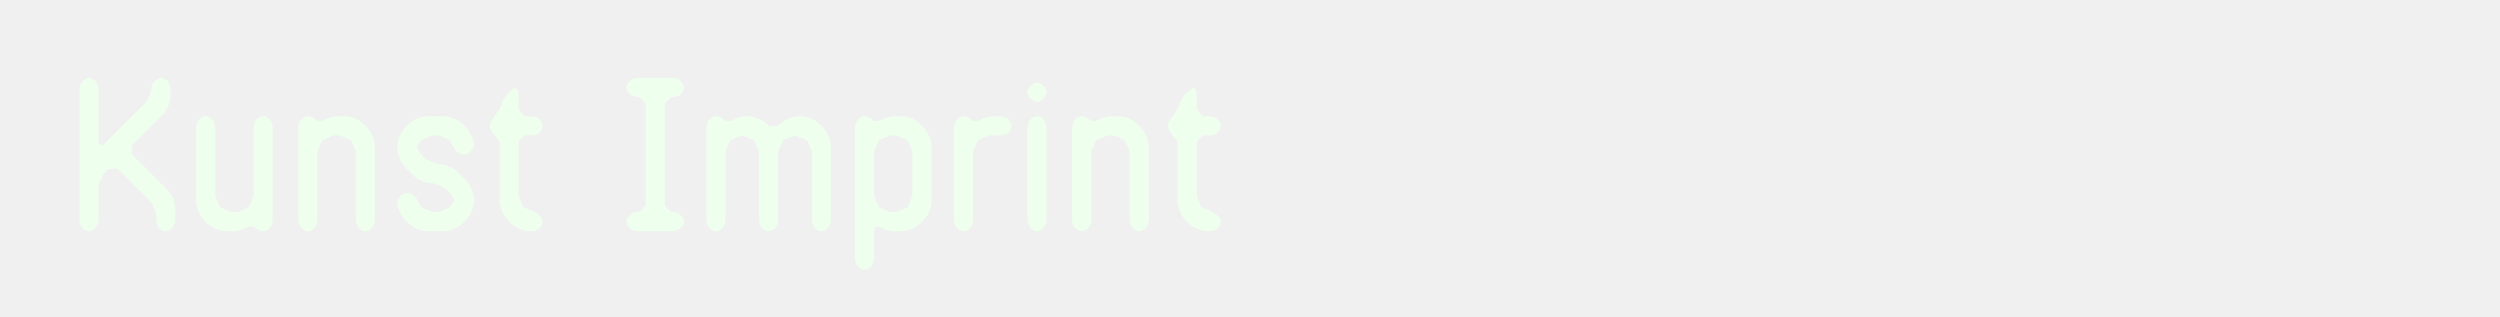
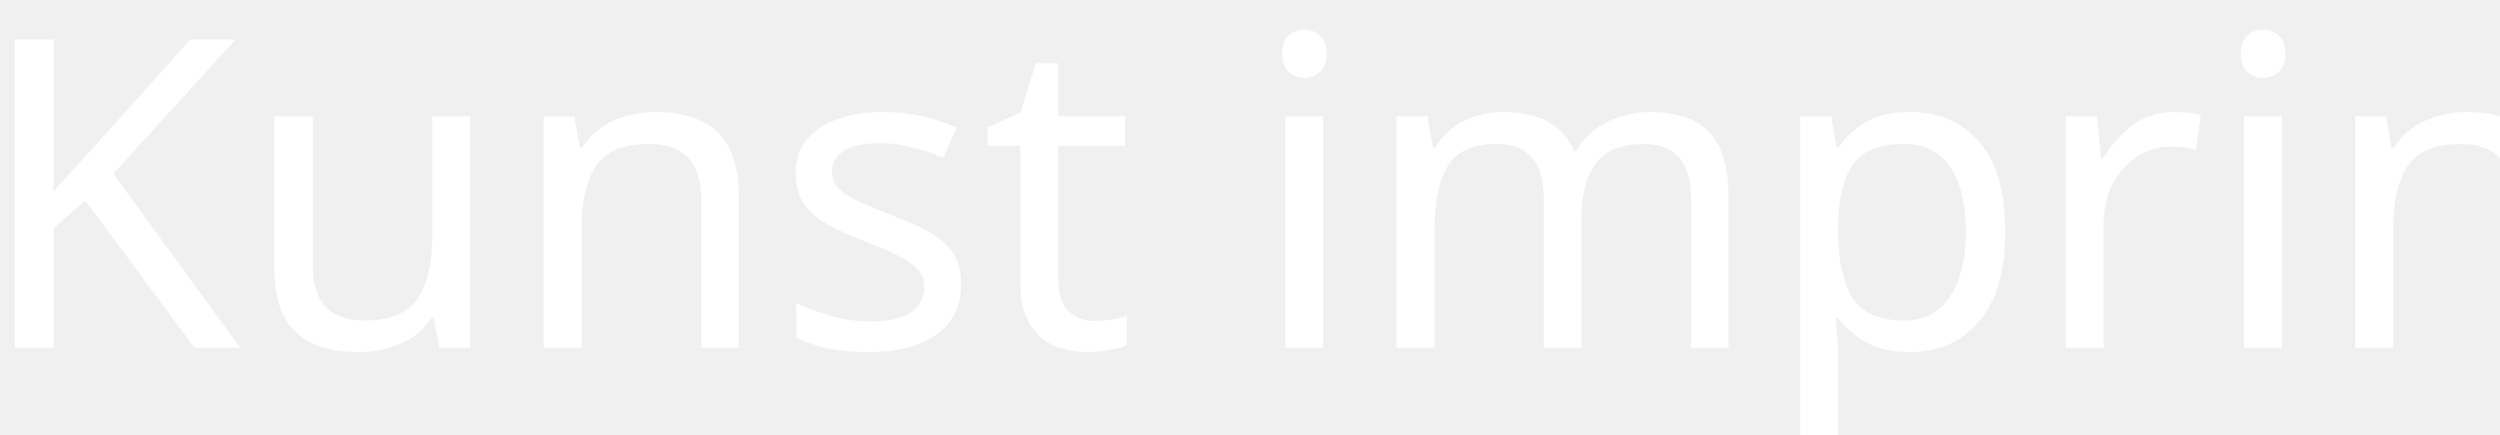
- <svg xmlns="http://www.w3.org/2000/svg" width="1200px" height="152px" viewBox="0 0 1200 152" version="1.1" style="background: #3569FF;">
-   <defs />
-   <g id="Page-1" stroke="none" stroke-width="1" fill="none" fill-rule="evenodd">
-     <g id="Artboard-2-Copy-2" fill="#EFFFEE">
-       <path d="M80.108,90.875 C81.386,92.153 82.376,93.622 83.079,95.283 L83.175,95.667 C83.814,97.392 84.133,99.117 84.133,100.842 L84.133,104.771 C84.133,106.751 83.622,108.285 82.6,109.371 C81.578,110.457 80.556,111 79.533,111 C78.447,111 77.425,110.521 76.467,109.562 C75.444,108.54 74.933,107.103 74.933,105.25 L74.933,102.375 L72.825,97.392 L56.342,80.908 L51.933,81.1 L49.633,83.4 L47.333,88.862 L47.333,104.771 C47.333,106.815 46.822,108.349 45.8,109.371 C44.778,110.457 43.756,111 42.733,111 C41.711,111 40.689,110.489 39.667,109.467 C38.644,108.444 38.133,106.911 38.133,104.867 L38.133,43.533 C38.133,41.489 38.644,39.956 39.667,38.933 C40.689,37.911 41.711,37.4 42.733,37.4 C43.756,37.4 44.778,37.911 45.8,38.933 C46.822,40.019 47.333,41.553 47.333,43.533 L47.333,68.737 L49.442,69.792 L70.525,48.708 L72.633,43.533 C72.633,41.489 73.144,39.956 74.167,38.933 C75.189,37.911 76.211,37.4 77.233,37.4 C78.319,37.4 79.342,37.847 80.3,38.742 C81.322,39.764 81.833,41.265 81.833,43.246 L81.833,45.737 C81.833,47.526 81.482,49.219 80.779,50.817 C80.076,52.478 79.118,53.915 77.904,55.129 L63.242,69.792 L63.242,74.008 L80.108,90.875 Z M99.083,106.783 L98.317,106.017 C97.039,104.739 96.049,103.269 95.346,101.608 L95.154,101.225 C94.451,99.564 94.1,97.839 94.1,96.05 L94.1,61.933 C94.1,59.889 94.611,58.356 95.633,57.333 C96.656,56.311 97.678,55.8 98.7,55.8 C99.786,55.8 100.808,56.279 101.767,57.237 C102.789,58.26 103.3,59.793 103.3,61.837 L103.3,94.229 L105.6,99.5 L110.967,101.8 L114.033,101.8 L119.4,99.5 L121.7,94.229 L121.7,61.837 C121.7,59.793 122.211,58.26 123.233,57.237 C124.192,56.279 125.214,55.8 126.3,55.8 C127.322,55.8 128.344,56.311 129.367,57.333 C130.389,58.356 130.9,59.889 130.9,61.933 L130.9,104.867 C130.9,106.911 130.389,108.444 129.367,109.467 C128.344,110.489 127.322,111 126.3,111 C125.214,111 124.192,110.617 123.233,109.85 L121.7,108.7 L119.4,108.7 L116.812,109.85 C115.215,110.617 113.49,111 111.638,111 L108.763,111 C106.91,111 105.185,110.617 103.588,109.85 L103.396,109.85 C101.735,109.019 100.297,107.997 99.083,106.783 Z M143.167,104.867 L143.167,61.933 C143.167,59.889 143.678,58.356 144.7,57.333 C145.722,56.311 146.744,55.8 147.767,55.8 C148.853,55.8 149.875,56.183 150.833,56.95 L152.367,58.1 L154.667,58.1 L157.254,56.95 C158.851,56.183 160.576,55.8 162.429,55.8 L165.304,55.8 C167.157,55.8 168.882,56.183 170.479,56.95 L170.671,56.95 C172.332,57.781 173.769,58.803 174.983,60.017 L175.75,60.783 C177.028,62.061 178.018,63.531 178.721,65.192 L178.912,65.575 C179.615,67.236 179.967,68.961 179.967,70.75 L179.967,104.867 C179.967,106.911 179.456,108.444 178.433,109.467 C177.411,110.489 176.389,111 175.367,111 C174.281,111 173.258,110.521 172.3,109.562 C171.278,108.54 170.767,107.007 170.767,104.963 L170.767,72.571 L168.467,67.3 L163.1,65 L160.033,65 L154.667,67.3 L152.367,72.571 L152.367,104.963 C152.367,107.007 151.856,108.54 150.833,109.562 C149.875,110.521 148.853,111 147.767,111 C146.744,111 145.722,110.489 144.7,109.467 C143.678,108.444 143.167,106.911 143.167,104.867 Z M195.683,106.783 L194.917,106.017 C193.639,104.739 192.649,103.269 191.946,101.608 L191.754,101.225 C191.051,99.564 190.7,98.222 190.7,97.2 C190.7,96.178 191.211,95.156 192.233,94.133 C193.256,93.111 194.278,92.6 195.3,92.6 C196.386,92.6 197.408,92.983 198.367,93.75 C199.325,94.453 200.219,95.603 201.05,97.2 L202.2,99.5 L207.567,101.8 L210.633,101.8 L216,99.5 L218.3,96.05 L216,92.6 L213.7,90.3 L208.333,88 L207.95,88 C206.161,88 204.436,87.649 202.775,86.946 L202.392,86.754 C200.731,86.051 199.261,85.061 197.983,83.783 L194.917,80.717 C193.639,79.439 192.649,77.969 191.946,76.308 L191.85,76.117 C191.083,74.519 190.7,72.794 190.7,70.942 L190.7,70.558 C190.7,68.706 191.083,66.981 191.85,65.383 L191.946,65.192 C192.649,63.531 193.639,62.061 194.917,60.783 L195.683,60.017 C196.961,58.739 198.431,57.749 200.092,57.046 L200.475,56.854 C202.136,56.151 203.861,55.8 205.65,55.8 L212.55,55.8 C214.339,55.8 216.064,56.151 217.725,56.854 L218.108,57.046 C219.769,57.749 221.239,58.739 222.517,60.017 L223.283,60.783 C224.561,62.061 225.551,63.531 226.254,65.192 L226.446,65.575 C227.149,67.236 227.5,68.578 227.5,69.6 C227.5,70.622 226.989,71.644 225.967,72.667 C224.944,73.689 223.922,74.2 222.9,74.2 C221.814,74.2 220.792,73.817 219.833,73.05 C218.875,72.347 217.981,71.197 217.15,69.6 L216,67.3 L210.633,65 L207.567,65 L202.2,67.3 L199.9,70.75 L202.2,74.2 L204.5,76.5 L209.867,78.8 L210.25,78.8 C212.039,78.8 213.764,79.151 215.425,79.854 L215.808,80.046 C217.469,80.749 218.939,81.739 220.217,83.017 L223.283,86.083 C224.561,87.361 225.551,88.831 226.254,90.492 L226.35,90.683 C227.117,92.281 227.5,94.006 227.5,95.858 L227.5,96.242 C227.5,98.094 227.117,99.819 226.35,101.417 L226.254,101.608 C225.551,103.269 224.561,104.739 223.283,106.017 L222.517,106.783 C221.239,108.061 219.769,109.051 218.108,109.754 L217.725,109.946 C216.064,110.649 214.339,111 212.55,111 L205.65,111 C203.861,111 202.136,110.649 200.475,109.946 L200.092,109.754 C198.431,109.051 196.961,108.061 195.683,106.783 Z M244.75,106.783 L243.983,106.017 C242.706,104.739 241.715,103.269 241.012,101.608 L240.821,101.225 C240.118,99.564 239.767,97.839 239.767,96.05 L239.767,68.067 L236.892,64.233 C235.742,62.7 235.167,61.422 235.167,60.4 C235.167,59.314 235.55,58.292 236.317,57.333 L237.467,55.8 L239.767,52.35 L241.108,49.092 C241.683,47.494 242.642,46.025 243.983,44.683 L244.175,44.492 C245.581,43.086 246.667,42.383 247.433,42.383 C248.456,42.383 248.967,43.757 248.967,46.504 L248.967,52.542 L251.842,55.8 L254.525,55.8 C256.506,55.8 258.007,56.311 259.029,57.333 C259.988,58.292 260.467,59.314 260.467,60.4 C260.467,61.486 259.988,62.508 259.029,63.467 C258.007,64.489 256.569,65 254.717,65 L251.842,65 L248.967,67.971 L248.967,94.229 L251.267,99.5 L254.525,100.842 C256.186,101.481 257.592,102.311 258.742,103.333 C259.892,104.292 260.467,105.314 260.467,106.4 C260.467,107.486 259.988,108.508 259.029,109.467 C258.007,110.489 256.569,111 254.717,111 L254.525,111 C252.672,111 250.947,110.617 249.35,109.85 L249.158,109.754 C247.497,109.051 246.028,108.061 244.75,106.783 Z M323.717,46.6 L322.183,46.6 L319.117,49.667 L319.117,98.733 L322.183,101.8 C324.228,101.8 325.761,102.311 326.783,103.333 C327.806,104.356 328.317,105.378 328.317,106.4 C328.317,107.422 327.806,108.444 326.783,109.467 C325.761,110.489 324.228,111 322.183,111 L306.85,111 C304.806,111 303.272,110.489 302.25,109.467 C301.228,108.444 300.717,107.422 300.717,106.4 C300.717,105.378 301.228,104.356 302.25,103.333 C303.272,102.311 304.294,101.8 305.317,101.8 L306.85,101.8 L309.917,98.733 L309.917,49.667 L306.85,46.6 C304.806,46.6 303.272,46.089 302.25,45.067 C301.228,44.044 300.717,43.022 300.717,42 C300.717,40.978 301.228,39.956 302.25,38.933 C303.272,37.911 304.806,37.4 306.85,37.4 L322.183,37.4 C324.228,37.4 325.761,37.911 326.783,38.933 C327.806,39.956 328.317,40.978 328.317,42 C328.317,43.022 327.806,44.044 326.783,45.067 C325.761,46.089 324.739,46.6 323.717,46.6 Z M339.05,104.867 L339.05,61.933 C339.05,59.889 339.561,58.356 340.583,57.333 C341.606,56.311 342.628,55.8 343.65,55.8 C344.736,55.8 345.758,56.183 346.717,56.95 L348.25,58.1 L350.55,58.1 L353.233,56.95 C354.831,56.183 356.556,55.8 358.408,55.8 L358.792,55.8 C360.644,55.8 362.369,56.183 363.967,56.95 L364.158,57.046 C365.819,57.749 367.033,58.483 367.8,59.25 L368.95,60.4 L373.55,60.4 L373.933,60.017 C375.211,58.739 376.681,57.749 378.342,57.046 L378.533,56.95 C380.131,56.183 381.856,55.8 383.708,55.8 L384.092,55.8 C385.944,55.8 387.669,56.183 389.267,56.95 L389.458,57.046 C391.119,57.749 392.589,58.739 393.867,60.017 L394.633,60.783 C395.911,62.061 396.901,63.531 397.604,65.192 L397.796,65.575 C398.499,67.236 398.85,68.961 398.85,70.75 L398.85,104.867 C398.85,106.911 398.339,108.444 397.317,109.467 C396.294,110.489 395.272,111 394.25,111 C393.164,111 392.142,110.521 391.183,109.562 C390.161,108.54 389.65,107.007 389.65,104.963 L389.65,72.571 L387.35,67.3 L381.6,65 L375.85,67.3 L373.55,72.571 L373.55,104.963 C373.55,107.007 373.039,108.54 372.017,109.562 C371.058,110.521 370.036,111 368.95,111 C367.864,111 366.842,110.521 365.883,109.562 C364.861,108.54 364.35,107.007 364.35,104.963 L364.35,72.571 L362.05,67.3 L356.3,65 L350.55,67.3 L348.25,72.571 L348.25,104.963 C348.25,107.007 347.739,108.54 346.717,109.562 C345.758,110.521 344.736,111 343.65,111 C342.628,111 341.606,110.489 340.583,109.467 C339.561,108.444 339.05,106.911 339.05,104.867 Z M410.35,123.267 L410.35,61.933 C410.35,59.889 410.861,58.356 411.883,57.333 C412.906,56.311 413.928,55.8 414.95,55.8 C416.036,55.8 417.058,56.183 418.017,56.95 L419.55,58.1 L421.85,58.1 L424.438,56.95 C426.035,56.183 427.76,55.8 429.613,55.8 L432.488,55.8 C434.34,55.8 436.065,56.183 437.663,56.95 L437.854,56.95 C439.515,57.781 440.953,58.803 442.167,60.017 L442.933,60.783 C444.211,62.061 445.201,63.531 445.904,65.192 L446.096,65.575 C446.799,67.236 447.15,68.961 447.15,70.75 L447.15,96.05 C447.15,97.839 446.799,99.564 446.096,101.225 L445.904,101.608 C445.201,103.269 444.211,104.739 442.933,106.017 L442.167,106.783 C440.953,107.997 439.515,109.019 437.854,109.85 L437.663,109.85 C436.065,110.617 434.34,111 432.488,111 L429.613,111 C427.76,111 426.035,110.617 424.438,109.85 L421.85,108.7 L419.55,109.275 L419.55,123.458 C419.55,125.439 419.039,126.94 418.017,127.963 C417.058,128.921 416.036,129.4 414.95,129.4 C413.928,129.4 412.906,128.889 411.883,127.867 C410.861,126.844 410.35,125.311 410.35,123.267 Z M427.217,101.8 L430.283,101.8 L435.65,99.5 L437.95,94.133 L437.95,72.667 L435.65,67.3 L430.283,65 L427.217,65 L421.85,67.3 L419.55,72.667 L419.55,94.133 L421.85,99.5 L427.217,101.8 Z M457.883,104.867 L457.883,61.933 C457.883,59.889 458.394,58.356 459.417,57.333 C460.439,56.311 461.461,55.8 462.483,55.8 C463.569,55.8 464.592,56.183 465.55,56.95 L467.083,58.1 L469.383,58.1 L471.971,56.95 C473.568,56.183 475.293,55.8 477.146,55.8 L479.637,55.8 C481.618,55.8 483.119,56.311 484.142,57.333 C485.036,58.292 485.483,59.314 485.483,60.4 C485.483,61.486 485.036,62.508 484.142,63.467 C483.119,64.489 481.618,65 479.637,65 L474.462,65 L469.383,67.3 L467.083,72.571 L467.083,104.963 C467.083,107.007 466.572,108.54 465.55,109.562 C464.592,110.521 463.569,111 462.483,111 C461.461,111 460.439,110.489 459.417,109.467 C458.394,108.444 457.883,106.911 457.883,104.867 Z M493.15,104.867 L493.15,61.933 C493.15,59.889 493.661,58.356 494.683,57.333 C495.706,56.311 496.728,55.8 497.75,55.8 C498.772,55.8 499.794,56.311 500.817,57.333 C501.839,58.356 502.35,59.889 502.35,61.933 L502.35,104.867 C502.35,106.911 501.839,108.444 500.817,109.467 C499.794,110.489 498.772,111 497.75,111 C496.728,111 495.706,110.489 494.683,109.467 C493.661,108.444 493.15,106.911 493.15,104.867 Z M493.15,44.3 C493.15,43.278 493.661,42.256 494.683,41.233 C495.706,40.211 496.728,39.7 497.75,39.7 C498.772,39.7 499.794,40.211 500.817,41.233 C501.839,42.256 502.35,43.278 502.35,44.3 C502.35,45.322 501.839,46.344 500.817,47.367 C499.794,48.389 498.772,48.9 497.75,48.9 C496.728,48.9 495.706,48.389 494.683,47.367 C493.661,46.344 493.15,45.322 493.15,44.3 Z M514.617,104.867 L514.617,61.933 C514.617,59.889 515.128,58.356 516.15,57.333 C517.172,56.311 518.194,55.8 519.217,55.8 C520.303,55.8 521.325,56.183 522.283,56.95 L523.817,58.1 L526.117,58.1 L528.704,56.95 C530.301,56.183 532.026,55.8 533.879,55.8 L536.754,55.8 C538.607,55.8 540.332,56.183 541.929,56.95 L542.121,56.95 C543.782,57.781 545.219,58.803 546.433,60.017 L547.2,60.783 C548.478,62.061 549.468,63.531 550.171,65.192 L550.362,65.575 C551.065,67.236 551.417,68.961 551.417,70.75 L551.417,104.867 C551.417,106.911 550.906,108.444 549.883,109.467 C548.861,110.489 547.839,111 546.817,111 C545.731,111 544.708,110.521 543.75,109.562 C542.728,108.54 542.217,107.007 542.217,104.963 L542.217,72.571 L539.917,67.3 L534.55,65 L531.483,65 L526.117,67.3 L523.817,72.571 L523.817,104.963 C523.817,107.007 523.306,108.54 522.283,109.562 C521.325,110.521 520.303,111 519.217,111 C518.194,111 517.172,110.489 516.15,109.467 C515.128,108.444 514.617,106.911 514.617,104.867 Z M570.2,106.783 L569.433,106.017 C568.156,104.739 567.165,103.269 566.462,101.608 L566.271,101.225 C565.568,99.564 565.217,97.839 565.217,96.05 L565.217,68.067 L562.342,64.233 C561.192,62.7 560.617,61.422 560.617,60.4 C560.617,59.314 561,58.292 561.767,57.333 L562.917,55.8 L565.217,52.35 L566.558,49.092 C567.133,47.494 568.092,46.025 569.433,44.683 L569.625,44.492 C571.031,43.086 572.117,42.383 572.883,42.383 C573.906,42.383 574.417,43.757 574.417,46.504 L574.417,52.542 L577.292,55.8 L579.975,55.8 C581.956,55.8 583.457,56.311 584.479,57.333 C585.438,58.292 585.917,59.314 585.917,60.4 C585.917,61.486 585.438,62.508 584.479,63.467 C583.457,64.489 582.019,65 580.167,65 L577.292,65 L574.417,67.971 L574.417,94.229 L576.717,99.5 L579.975,100.842 C581.636,101.481 583.042,102.311 584.192,103.333 C585.342,104.292 585.917,105.314 585.917,106.4 C585.917,107.486 585.438,108.508 584.479,109.467 C583.457,110.489 582.019,111 580.167,111 L579.975,111 C578.122,111 576.397,110.617 574.8,109.85 L574.608,109.754 C572.947,109.051 571.478,108.061 570.2,106.783 Z" id="Kunst-Imprint" />
+ <svg xmlns="http://www.w3.org/2000/svg" width="834px" height="145px" viewBox="0 0 834 145" version="1.1">
+   <g id="Page-1" stroke="none" stroke-width="1" fill="none" fill-rule="evenodd" font-family="KunstImprint-96Medium, Kunst Imprint" font-size="144" font-weight="500">
+     <g id="Artboard-Copy-2" transform="translate(-183, -920)" fill="#FFFFFF">
+       <text id="flist-kunst-imprint">
+         <tspan x="174" y="1036">Kunst imprint</tspan>
+       </text>
    </g>
  </g>
</svg>
